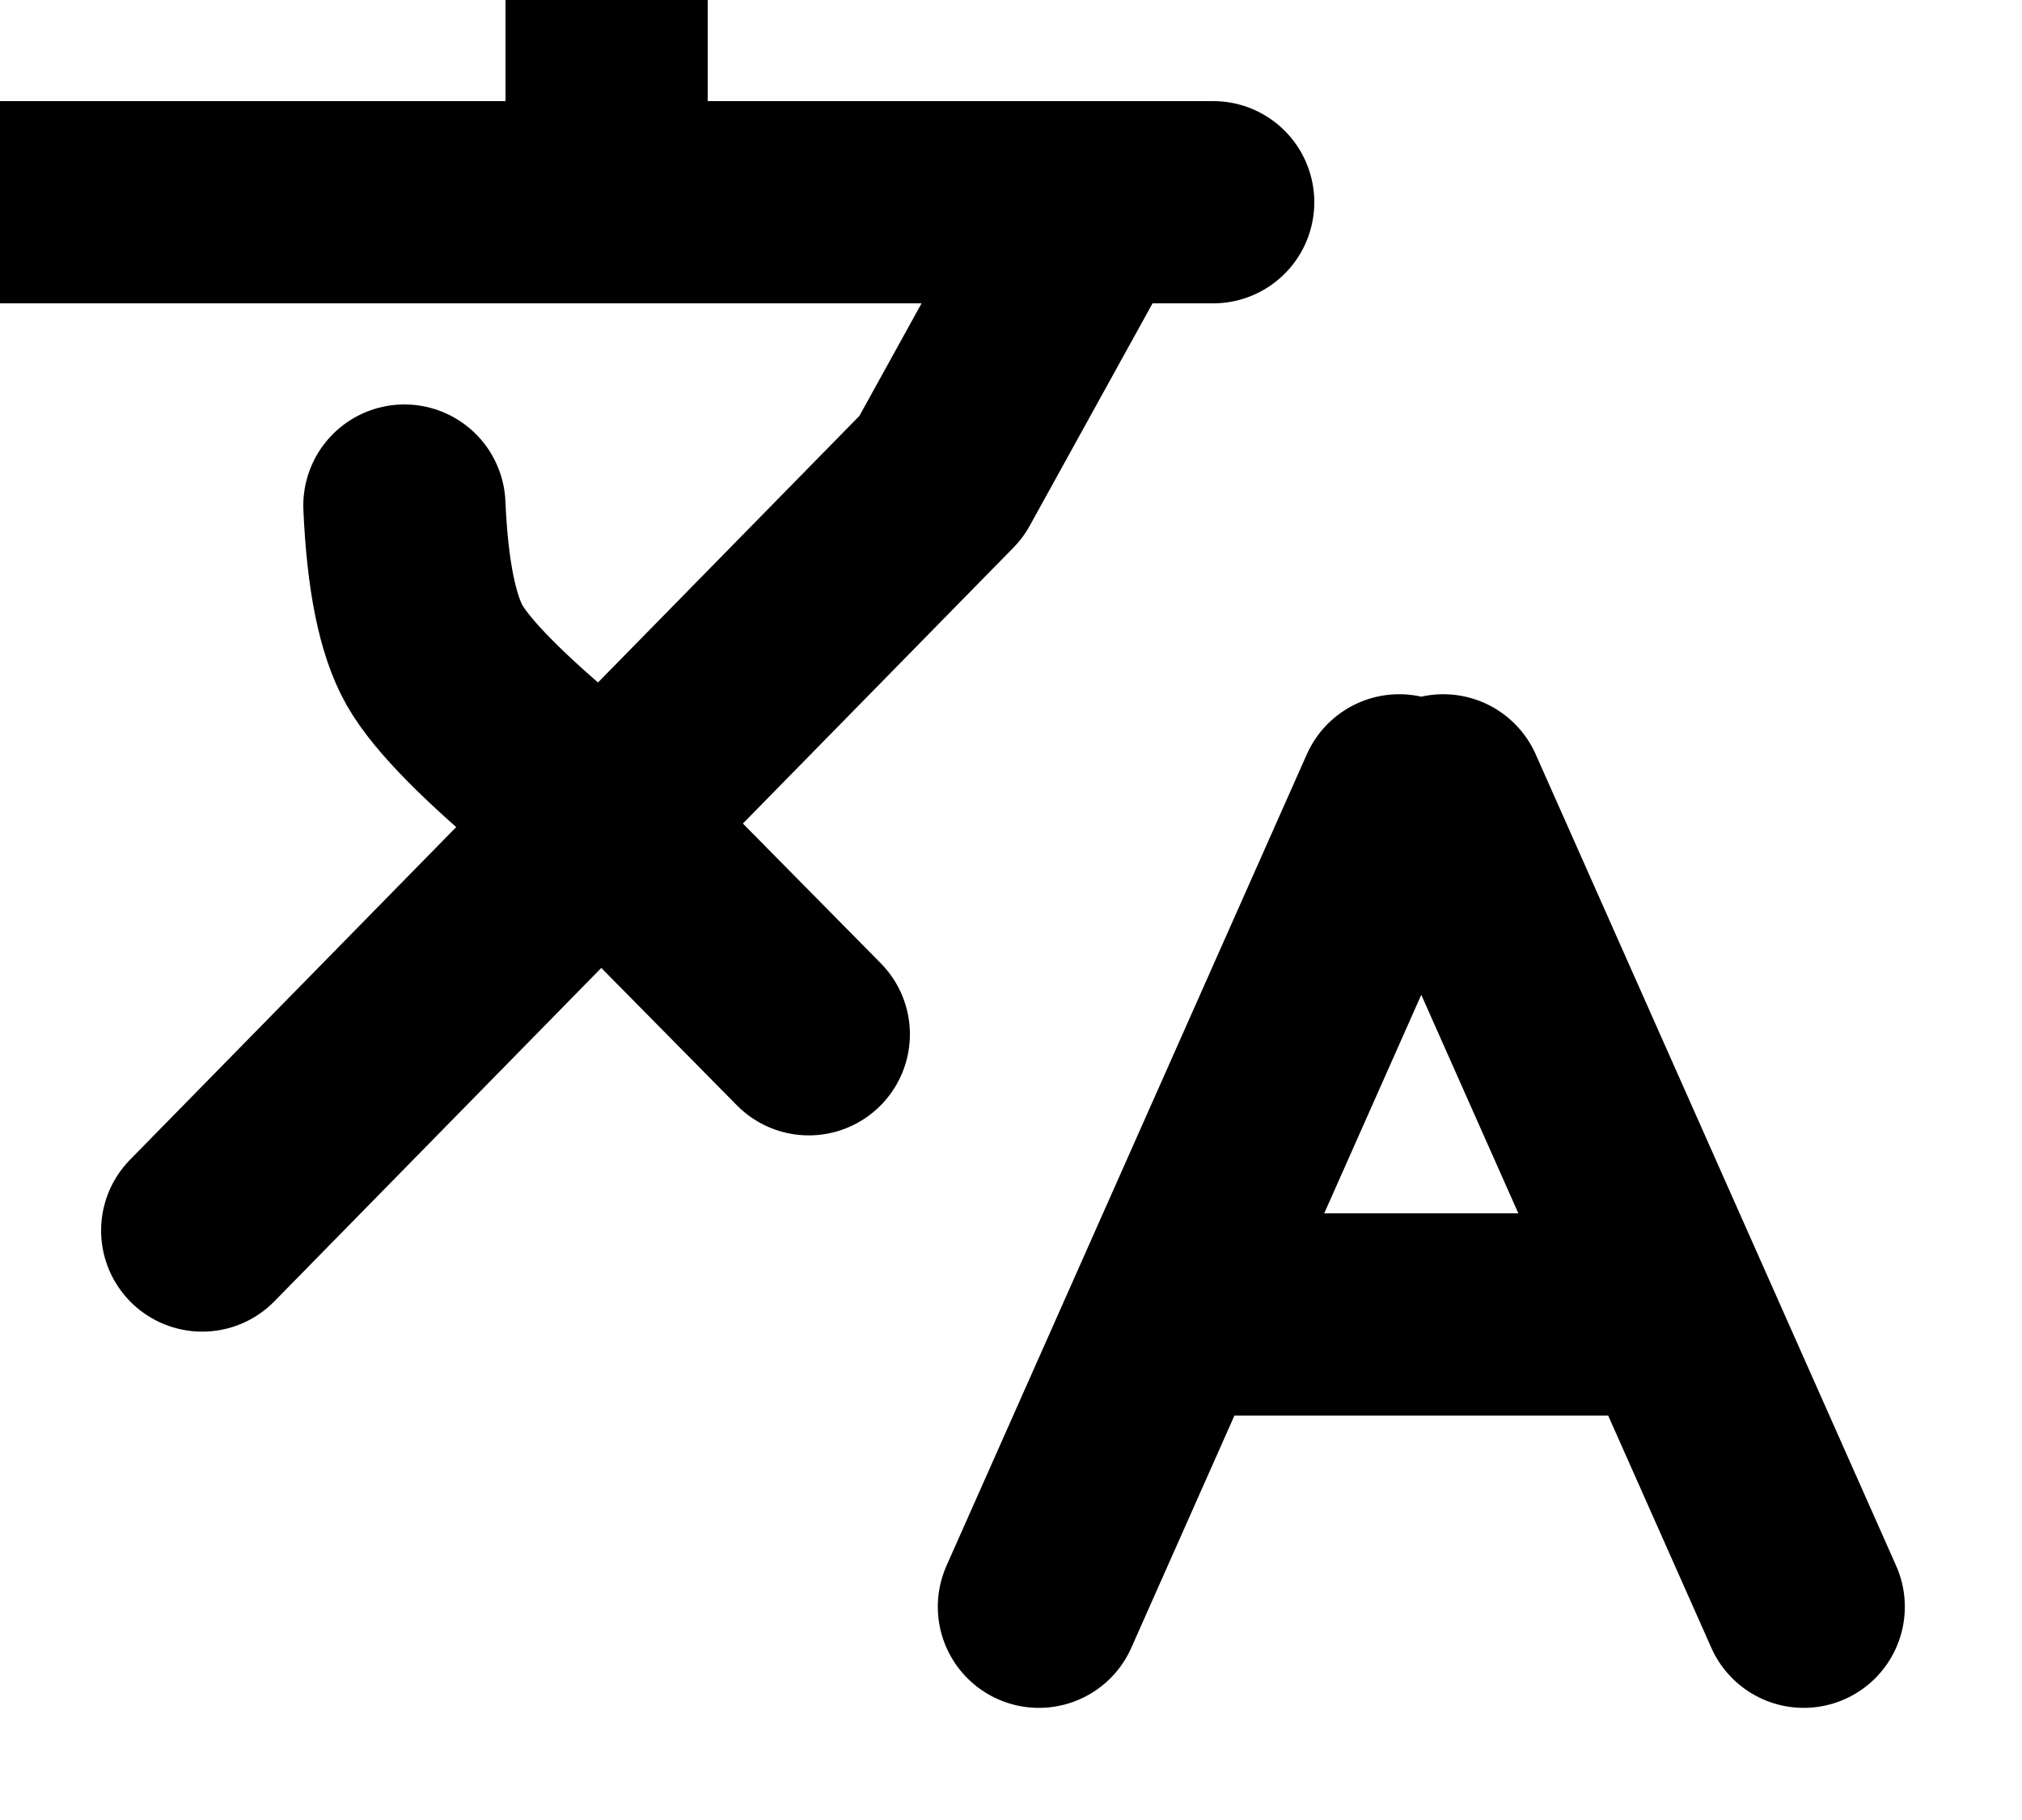
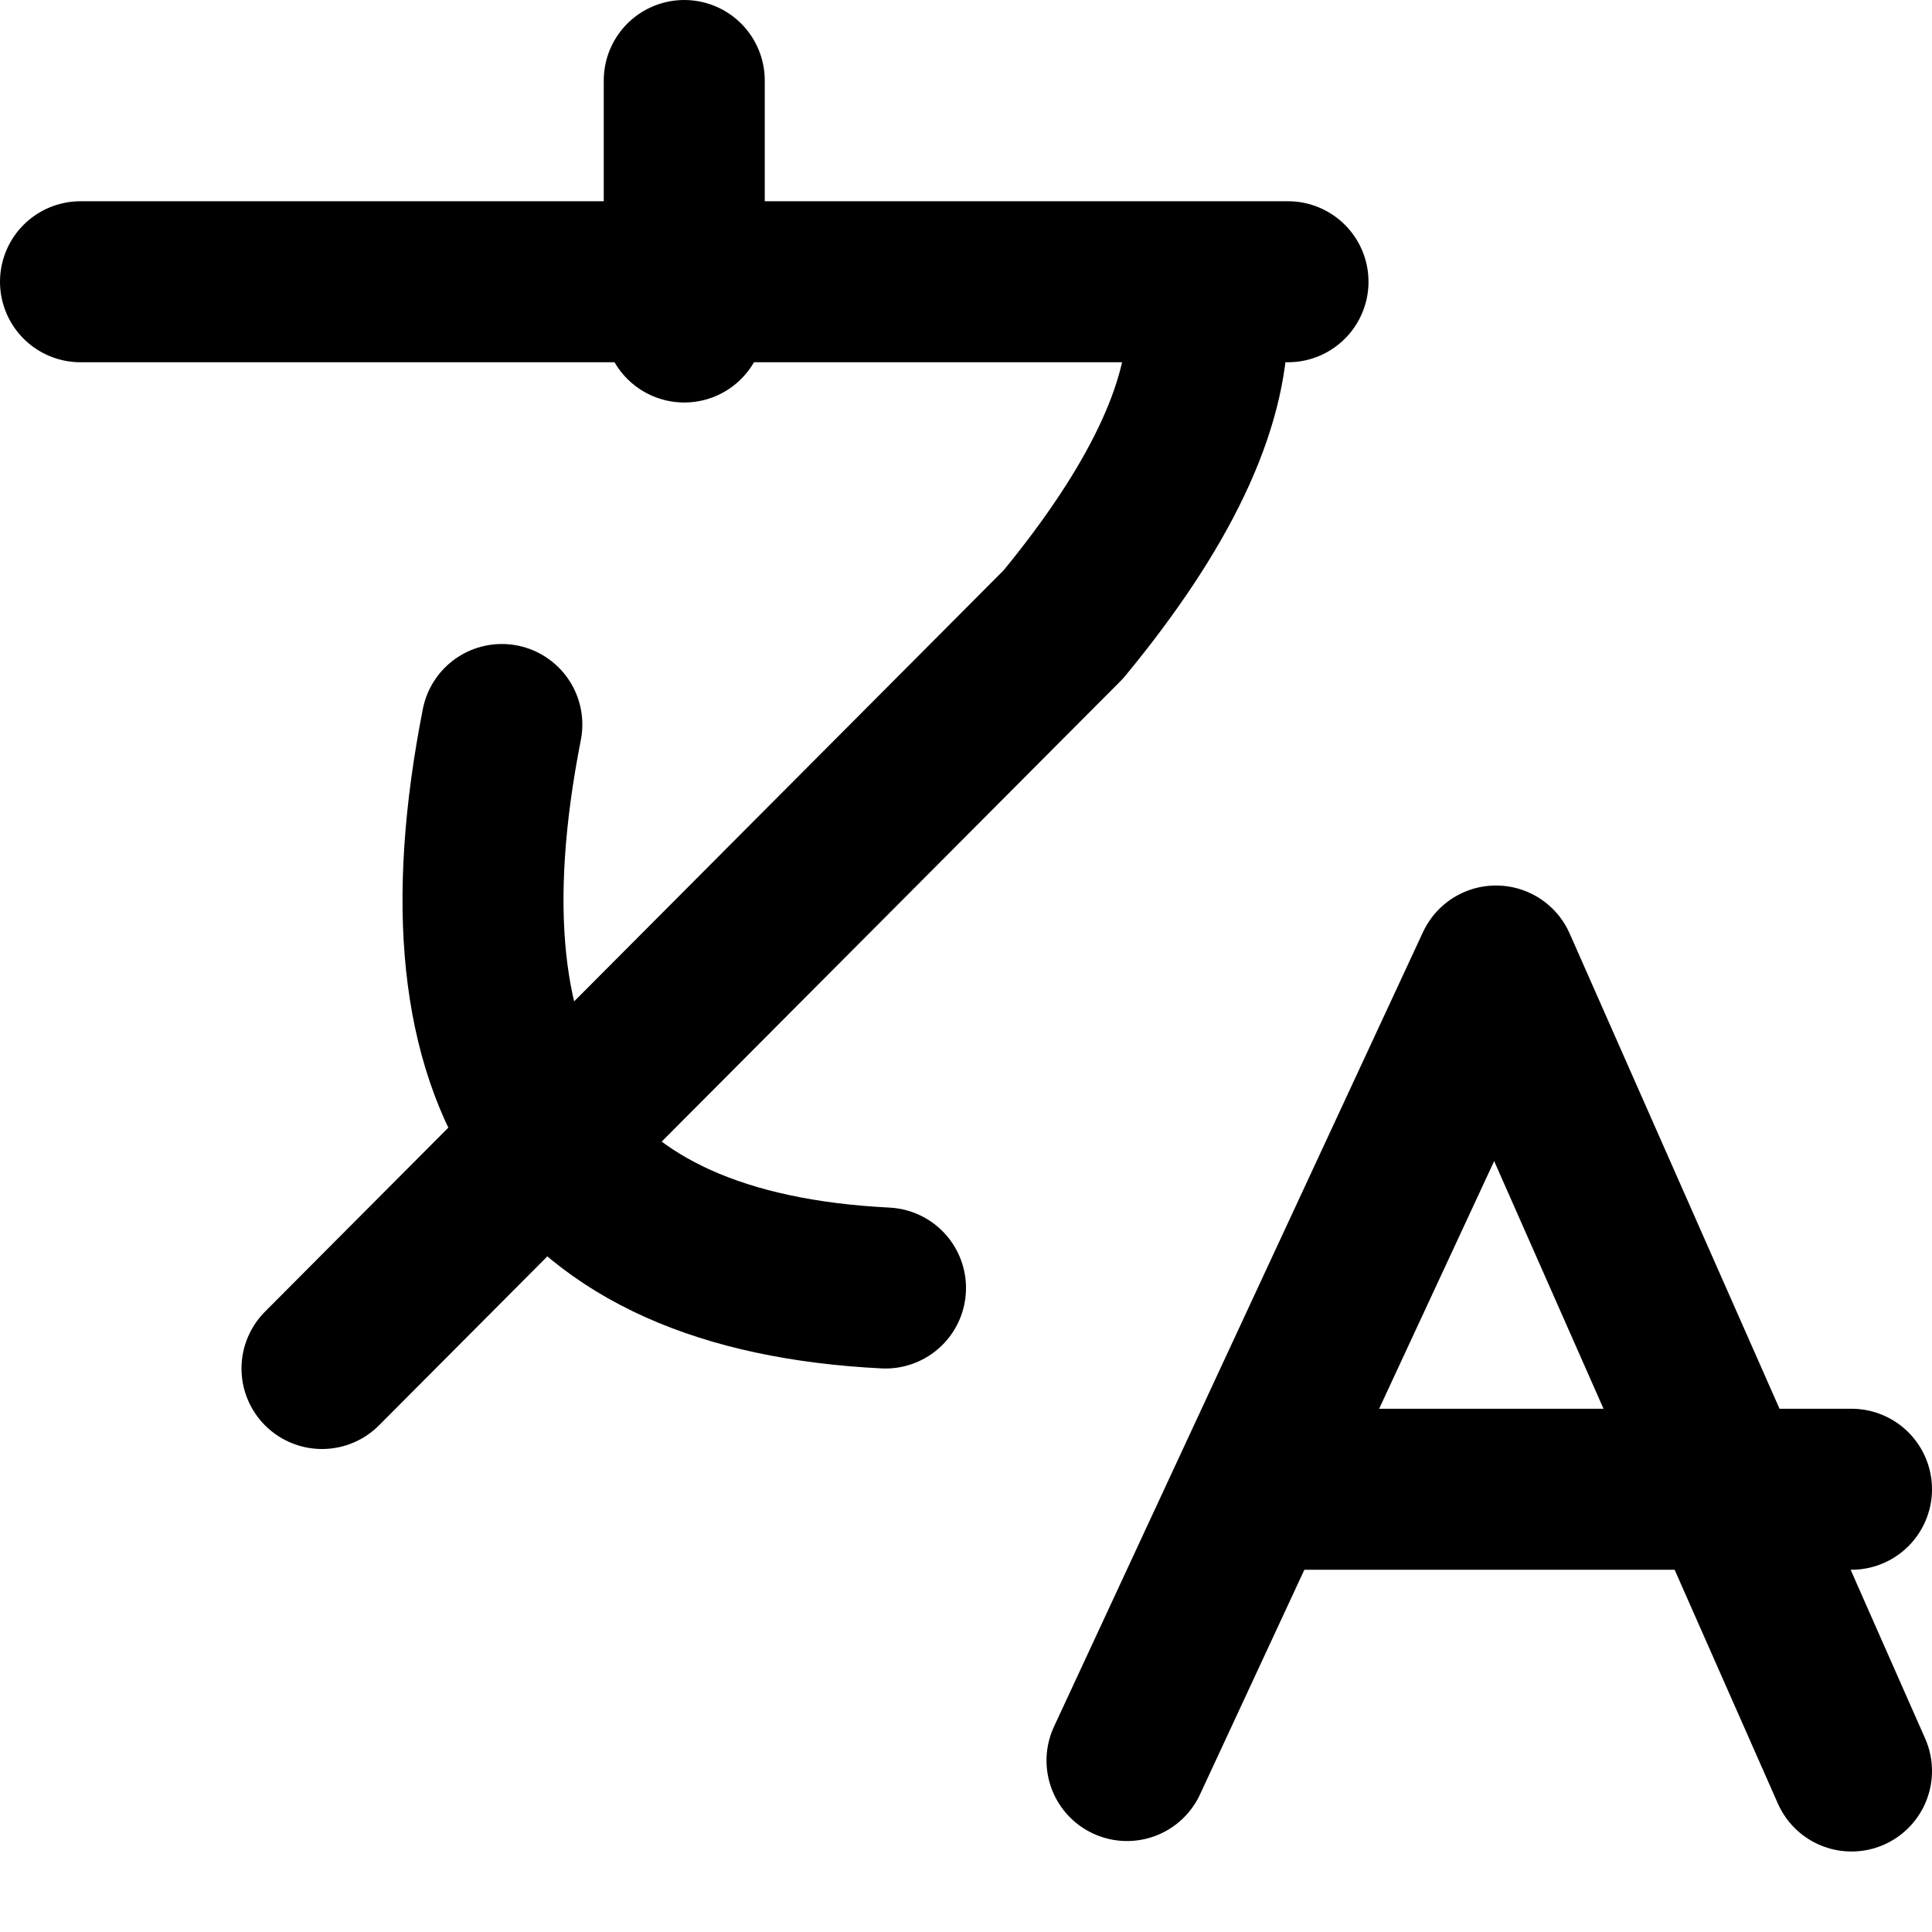
- <svg xmlns="http://www.w3.org/2000/svg" viewBox="0 0 20 18" fill="none" stroke="currentColor" stroke-width="2" stroke-linecap="round" stroke-linejoin="round">
-   <path d="M10.81 2l-1.5 2.716L2 12.17M12 2H0m16 11h-4m1.84-5.134l-3.564 8.025m4-8.025l3.565 8.025M6 0v2" />
-   <path d="M8 10.229L5.576 7.773C4.894 7.21 4.47 6.78 4.3 6.483 4.13 6.185 4.03 5.69 4 5" />
+ <svg xmlns="http://www.w3.org/2000/svg" viewBox="0 0 24 24" fill="none" stroke="currentColor" stroke-width="2" stroke-linecap="round" stroke-linejoin="round">
+   <path d="M4 17l9.21-9.244C14.405 6.306 15 5.054 15 4M1 3.5h15M8.5 1v3M6.234 9c-.877 4.463.712 6.796 4.766 7" />
+   <path stroke-linejoin="round" d="M14 21.87L18.584 12 23 22" />
+   <path stroke-linejoin="bevel" d="M16 18.5h7" />
</svg>
